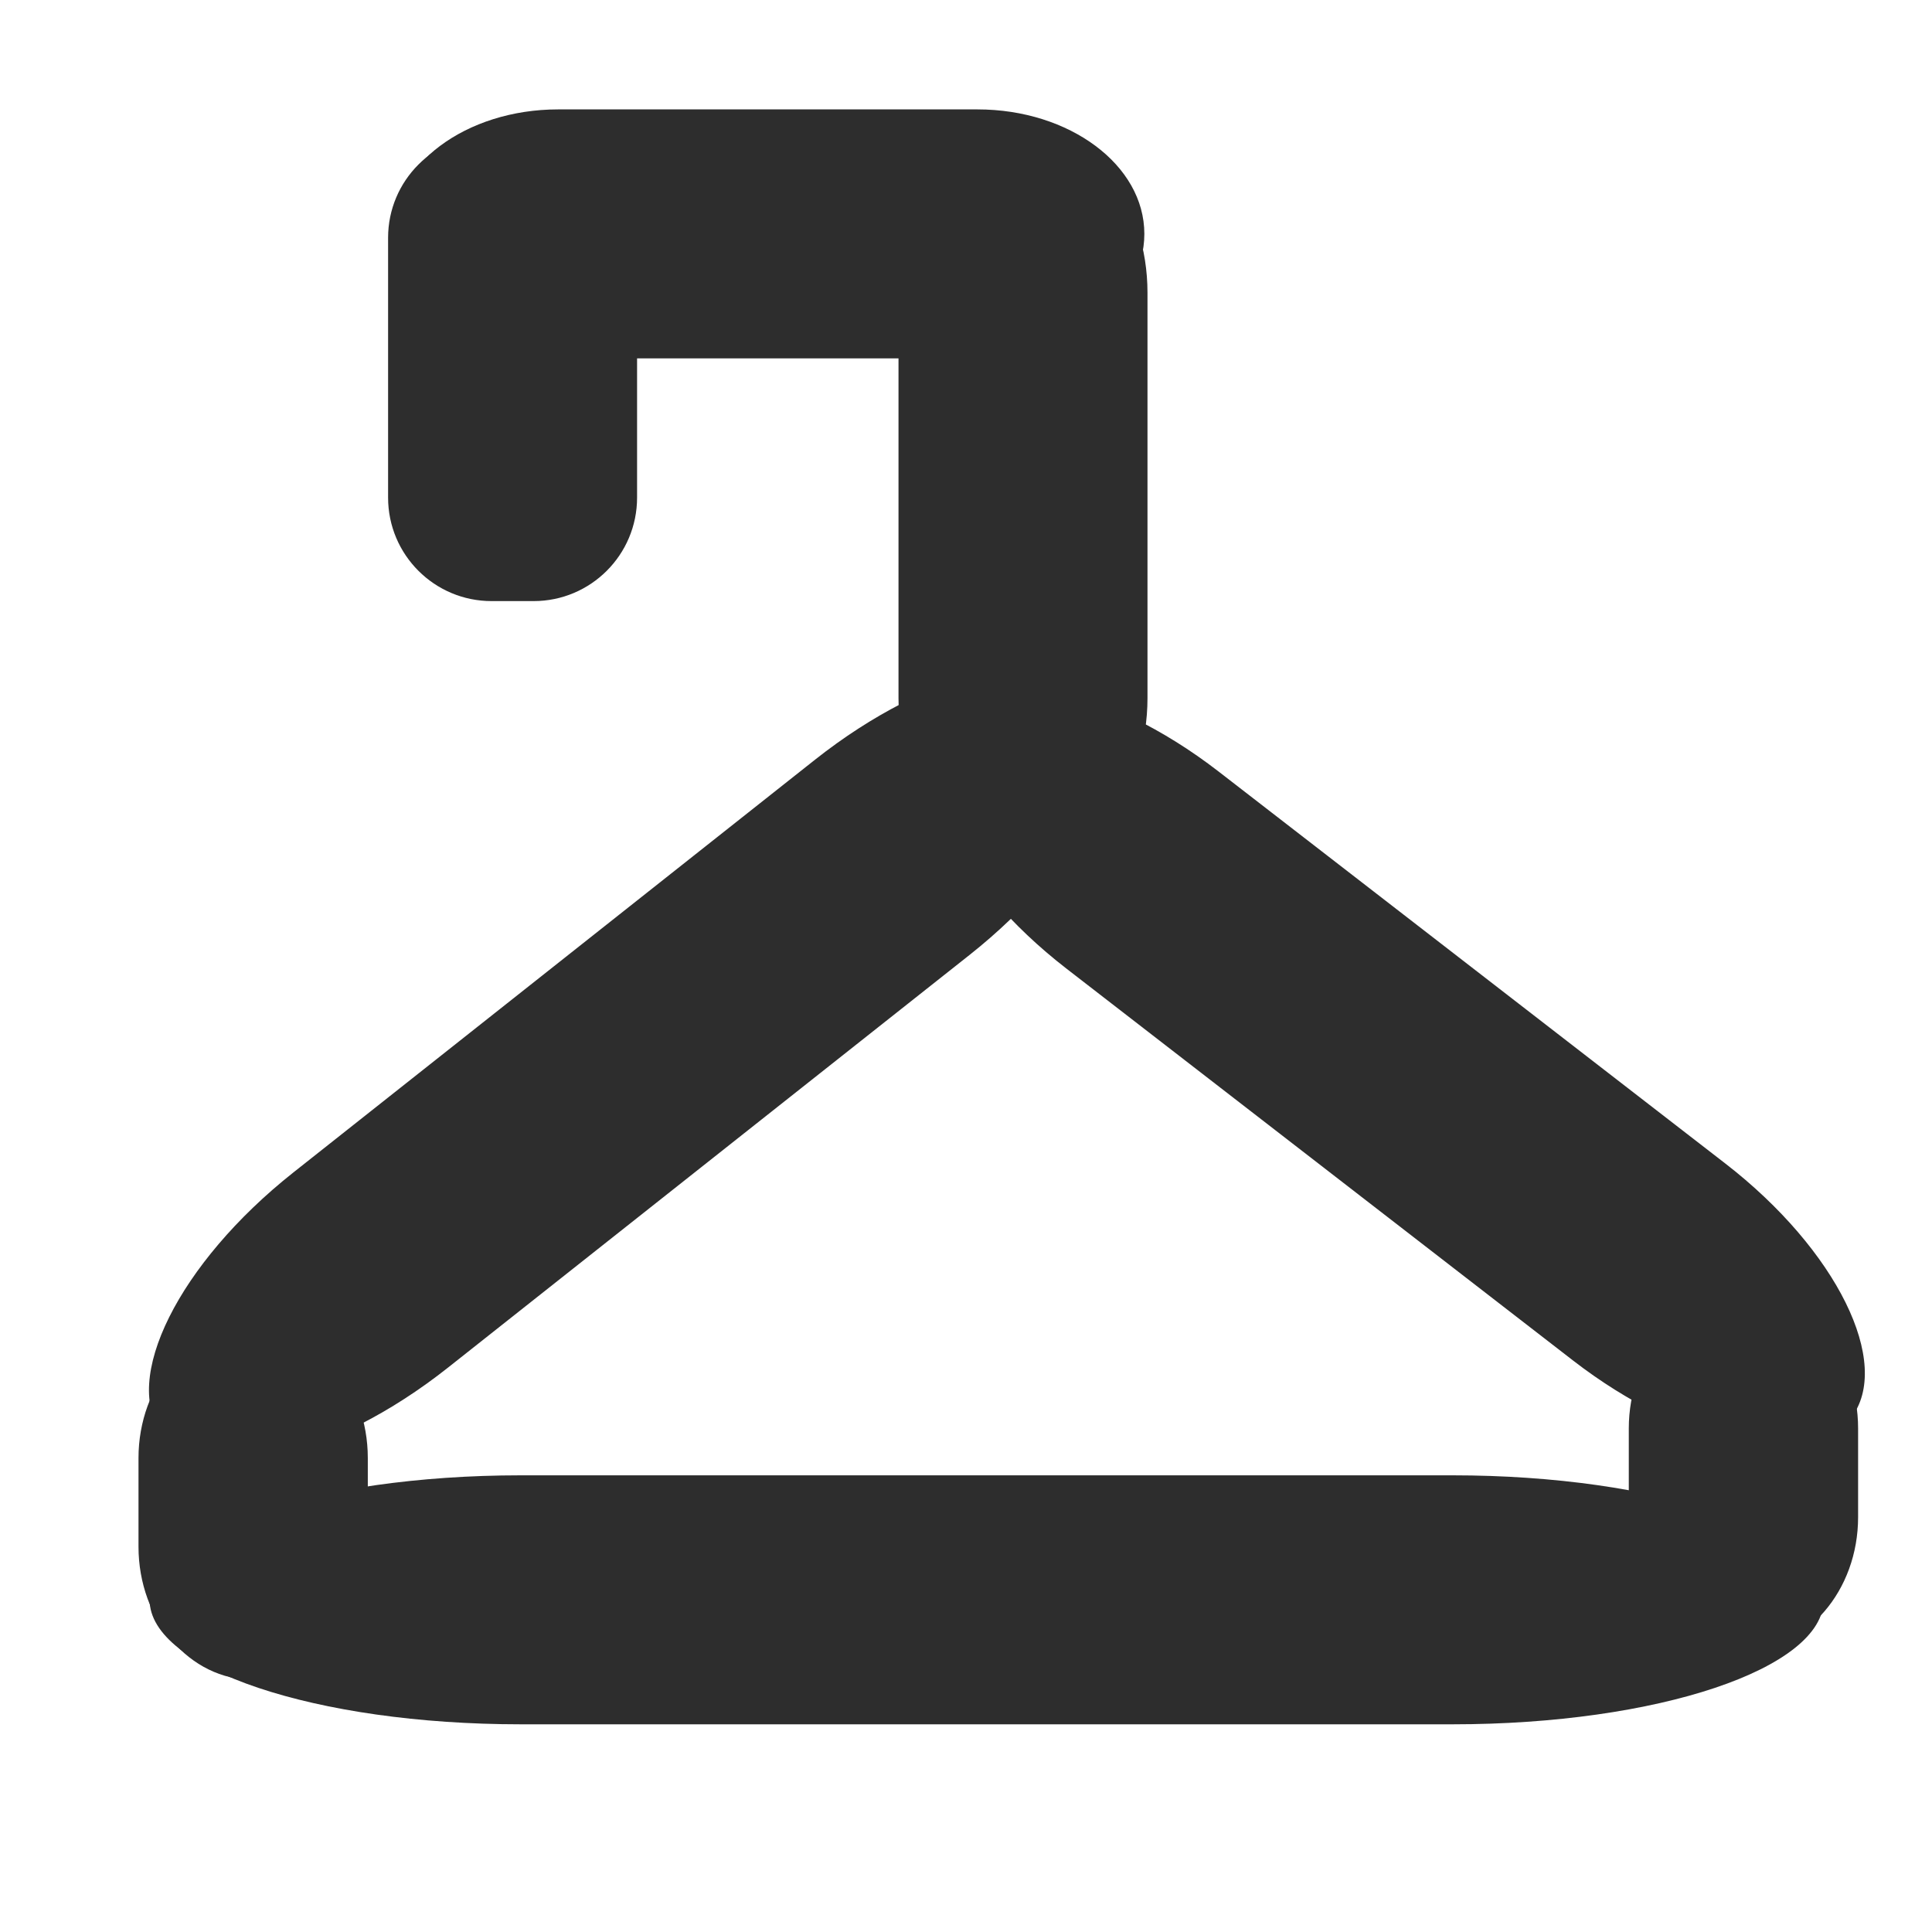
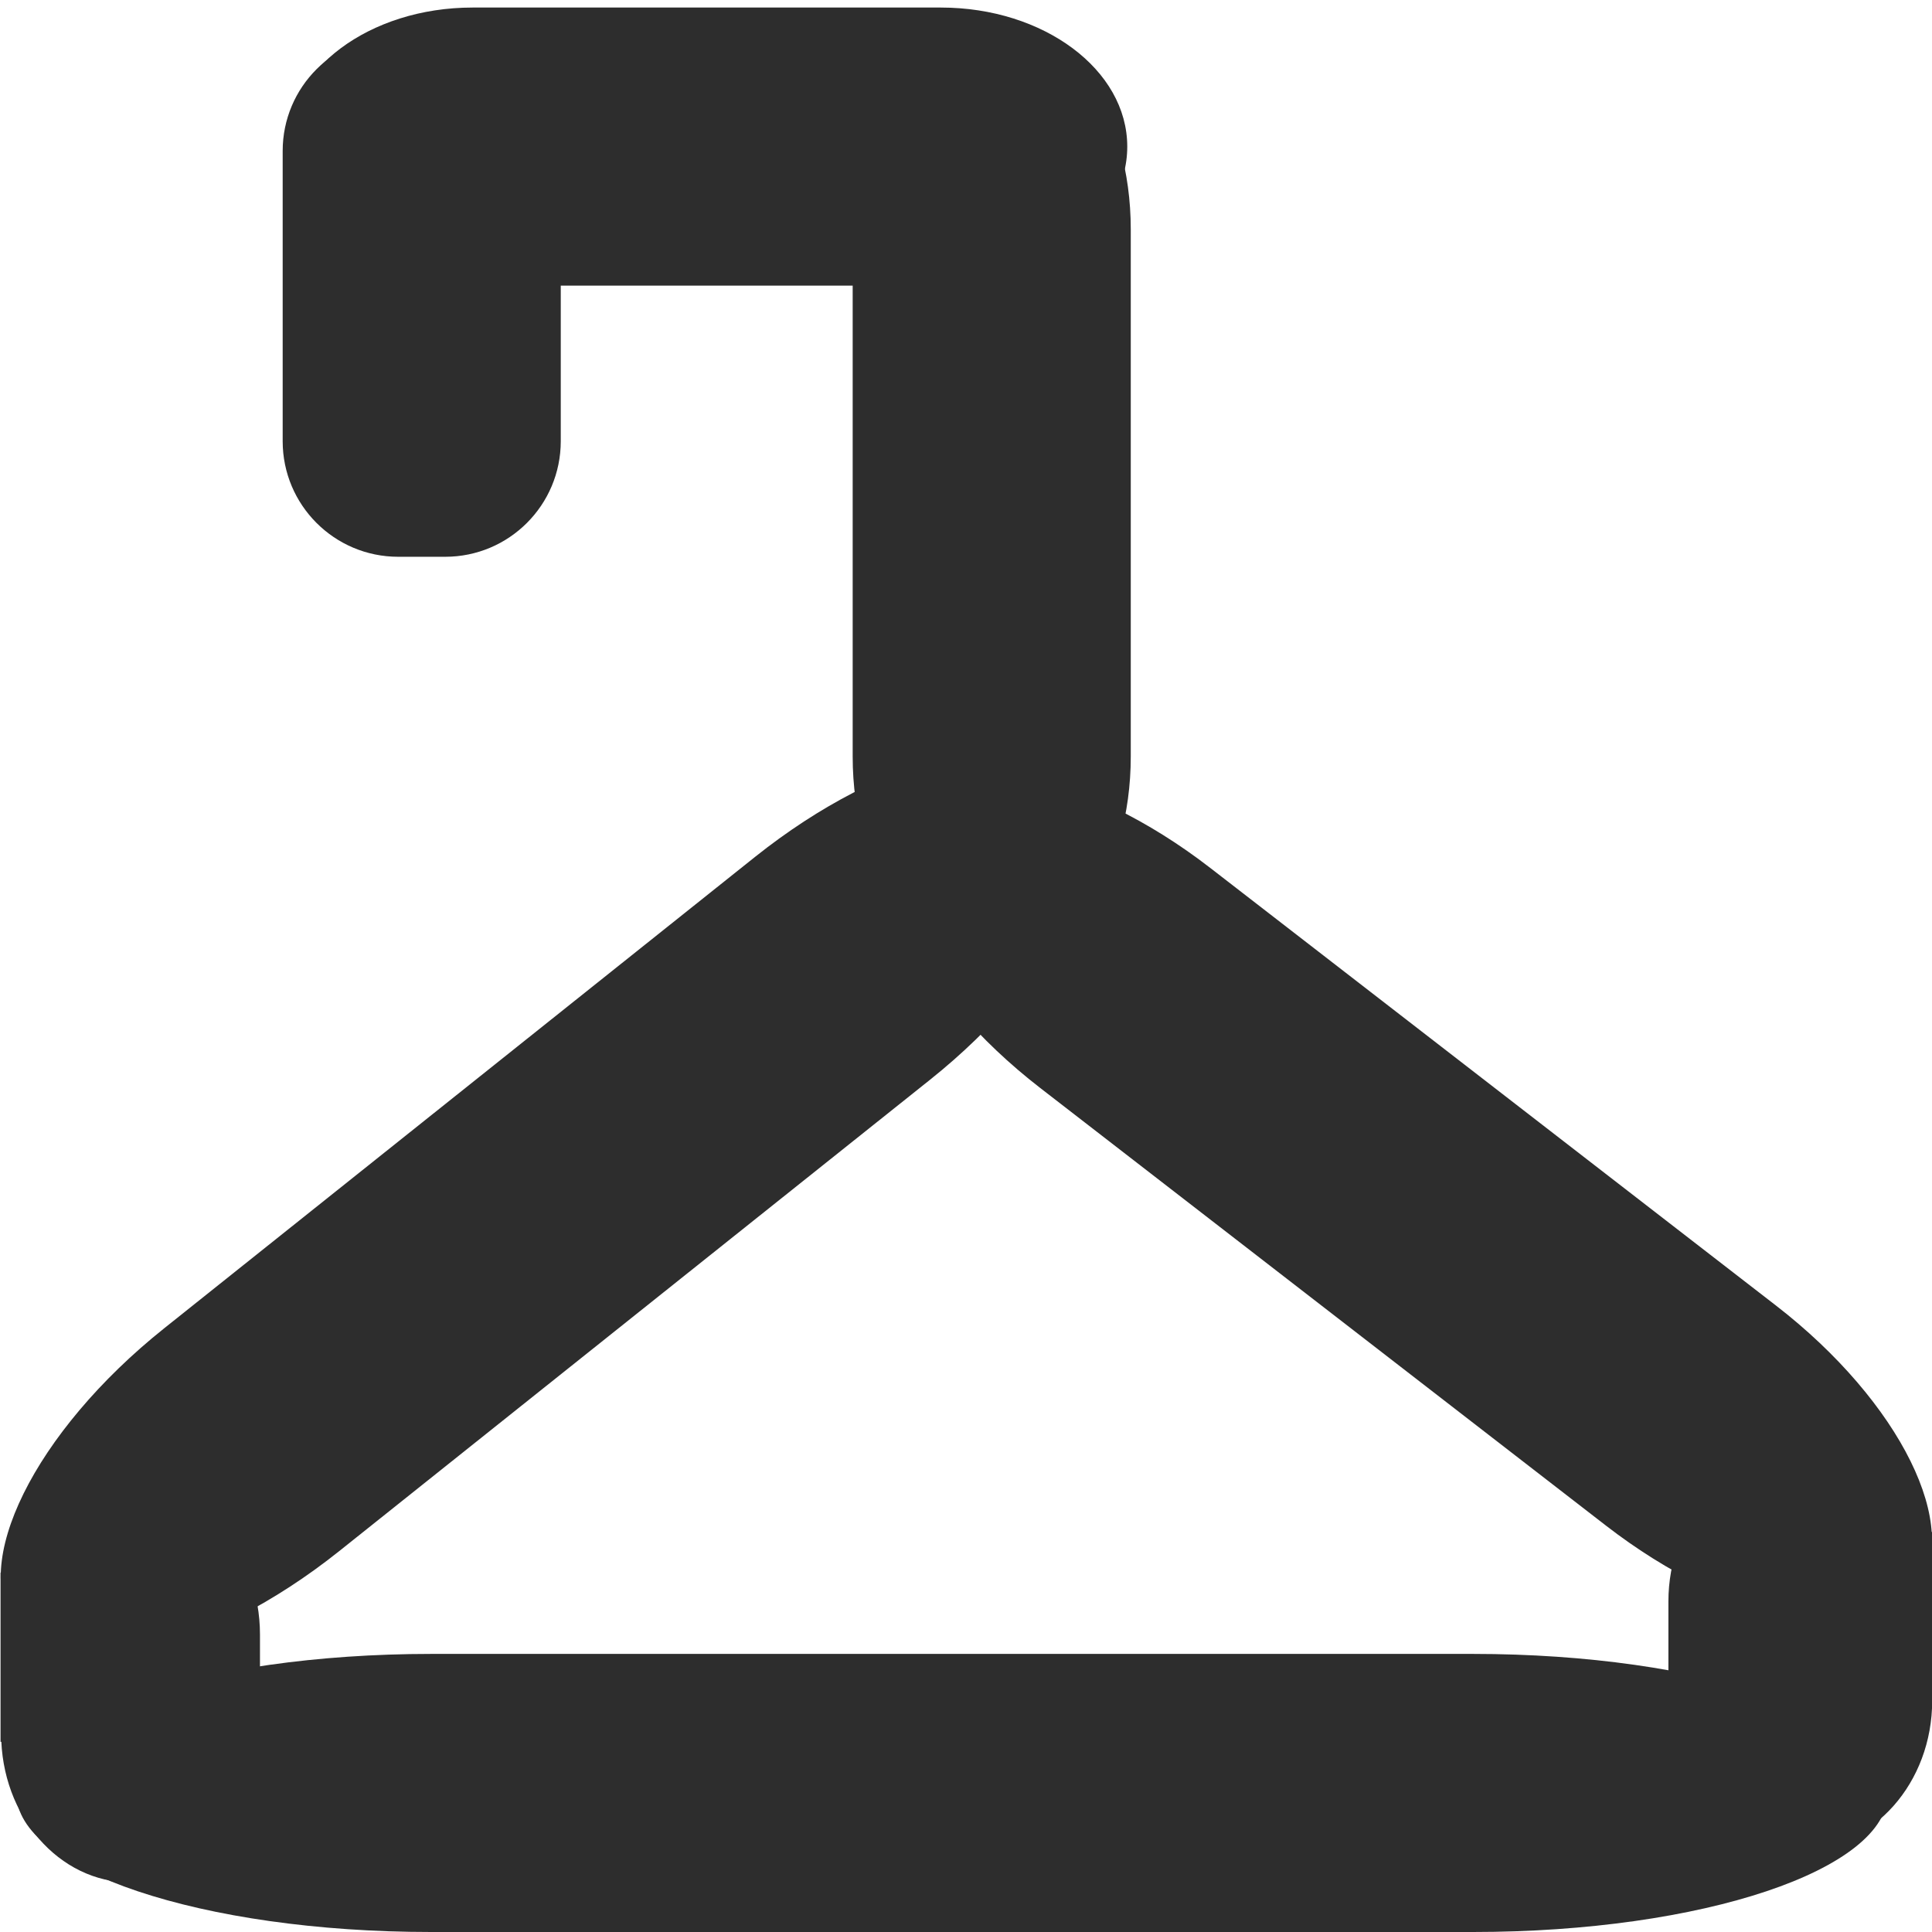
- <svg xmlns="http://www.w3.org/2000/svg" width="16px" height="16px" id="svg2985" version="1.1">
+ <svg xmlns="http://www.w3.org/2000/svg" width="32" height="32" id="svg2985" version="1.1">
  <defs id="defs2987" />
-   <g id="layer1">
-     <rect style="fill:#2d2d2d;fill-opacity:1;stroke:none" id="rect2985" width="2.062" height="3.866" x="3.214" y="1.112" ry="0.857" />
-     <rect style="fill:#2d2d2d;fill-opacity:1;stroke:none" id="rect2985-1" width="2.062" height="6.034" x="7.441" y="1.086" ry="1.338" />
-     <rect style="fill:#2d2d2d;fill-opacity:1;stroke:none" id="rect2985-1-2" width="2.062" height="6.237" x="0.906" y="-9.477" ry="1.382" transform="matrix(0,1,-1,0,0,0)" />
-     <rect style="fill:#2d2d2d;fill-opacity:1;stroke:none" id="rect2985-1-0" width="2.062" height="9.897" x="9.122" y="-3.584" ry="2.194" transform="matrix(0.6205002,0.7842063,-0.7842063,0.6205002,0,0)" />
-     <rect style="fill:#2d2d2d;fill-opacity:1;stroke:none" id="rect2985-1-2-3" width="2.062" height="13.864" x="12.218" y="-15.103" ry="3.073" transform="matrix(0,1,-1,0,0,0)" />
-     <rect style="fill:#2d2d2d;fill-opacity:1;stroke:none" id="rect2985-1-0-3" width="2.062" height="9.53" x="-1.121" y="9.78" ry="2.112" transform="matrix(-0.6111678,0.791501,0.7909649,0.6118615,0,0)" />
-     <rect style="fill:#2d2d2d;fill-opacity:1;stroke:none" id="rect3122" width="1.899" height="2.94" x="1.147" y="10.972" ry="1.103" />
-     <rect style="fill:#2d2d2d;fill-opacity:1;stroke:none" id="rect3122-2" width="1.899" height="2.94" x="13.489" y="10.727" ry="1.103" />
+   <g id="layer1" transform="translate(0,16)">
+     <rect style="fill:#2d2d2d;fill-opacity:1;stroke:none" id="rect2985" width="4.606" height="8.636" x="4.682" y="-15.414" ry="1.914" />
+     <rect style="fill:#2d2d2d;fill-opacity:1;stroke:none" id="rect2985-1" width="4.606" height="15.687" x="14.123" y="-15.679" ry="3.477" />
+     <rect style="fill:#2d2d2d;fill-opacity:1;stroke:none" id="rect2985-1-2" width="4.606" height="13.932" x="-15.875" y="-18.671" ry="3.088" transform="matrix(0,1,-1,0,0,0)" />
+     <rect style="fill:#2d2d2d;fill-opacity:1;stroke:none" id="rect2985-1-0" width="4.693" height="22.485" x="6.387" y="-15.938" ry="4.984" transform="matrix(0.6173407,0.786696,-0.7816992,0.6236556,0,0)" />
+     <rect style="fill:#2d2d2d;fill-opacity:1;stroke:none" id="rect2985-1-2-3" width="4.606" height="31.001" x="11.394" y="-31.27" ry="6.871" transform="matrix(0,1,-1,0,0,0)" />
+     <rect style="fill:#2d2d2d;fill-opacity:1;stroke:none" id="rect2985-1-0-3" width="4.606" height="21.287" x="-13.55" y="10.153" ry="4.718" transform="matrix(-0.6111678,0.791501,0.7909649,0.6118615,0,0)" />
+     <rect style="fill:#2d2d2d;fill-opacity:1;stroke:none" id="rect3122" width="4.287" height="6.568" x="0.019" y="8.611" ry="2.463" />
+     <rect style="fill:#2d2d2d;fill-opacity:1;stroke:none" id="rect3122-2" width="4.369" height="6.568" x="27.634" y="8.064" ry="2.463" />
+     <rect style="fill:#2d2d2d;fill-opacity:1;stroke:none" id="rect2990" width="1.72" height="2.803" x="30.286" y="9.374" rx="2.399" ry="0" />
+     <rect style="fill:#2d2d2d;fill-opacity:1;stroke:none" id="rect2990-5" width="1.72" height="2.803" x="0.009" y="10.047" rx="2.399" ry="0" />
  </g>
</svg>
